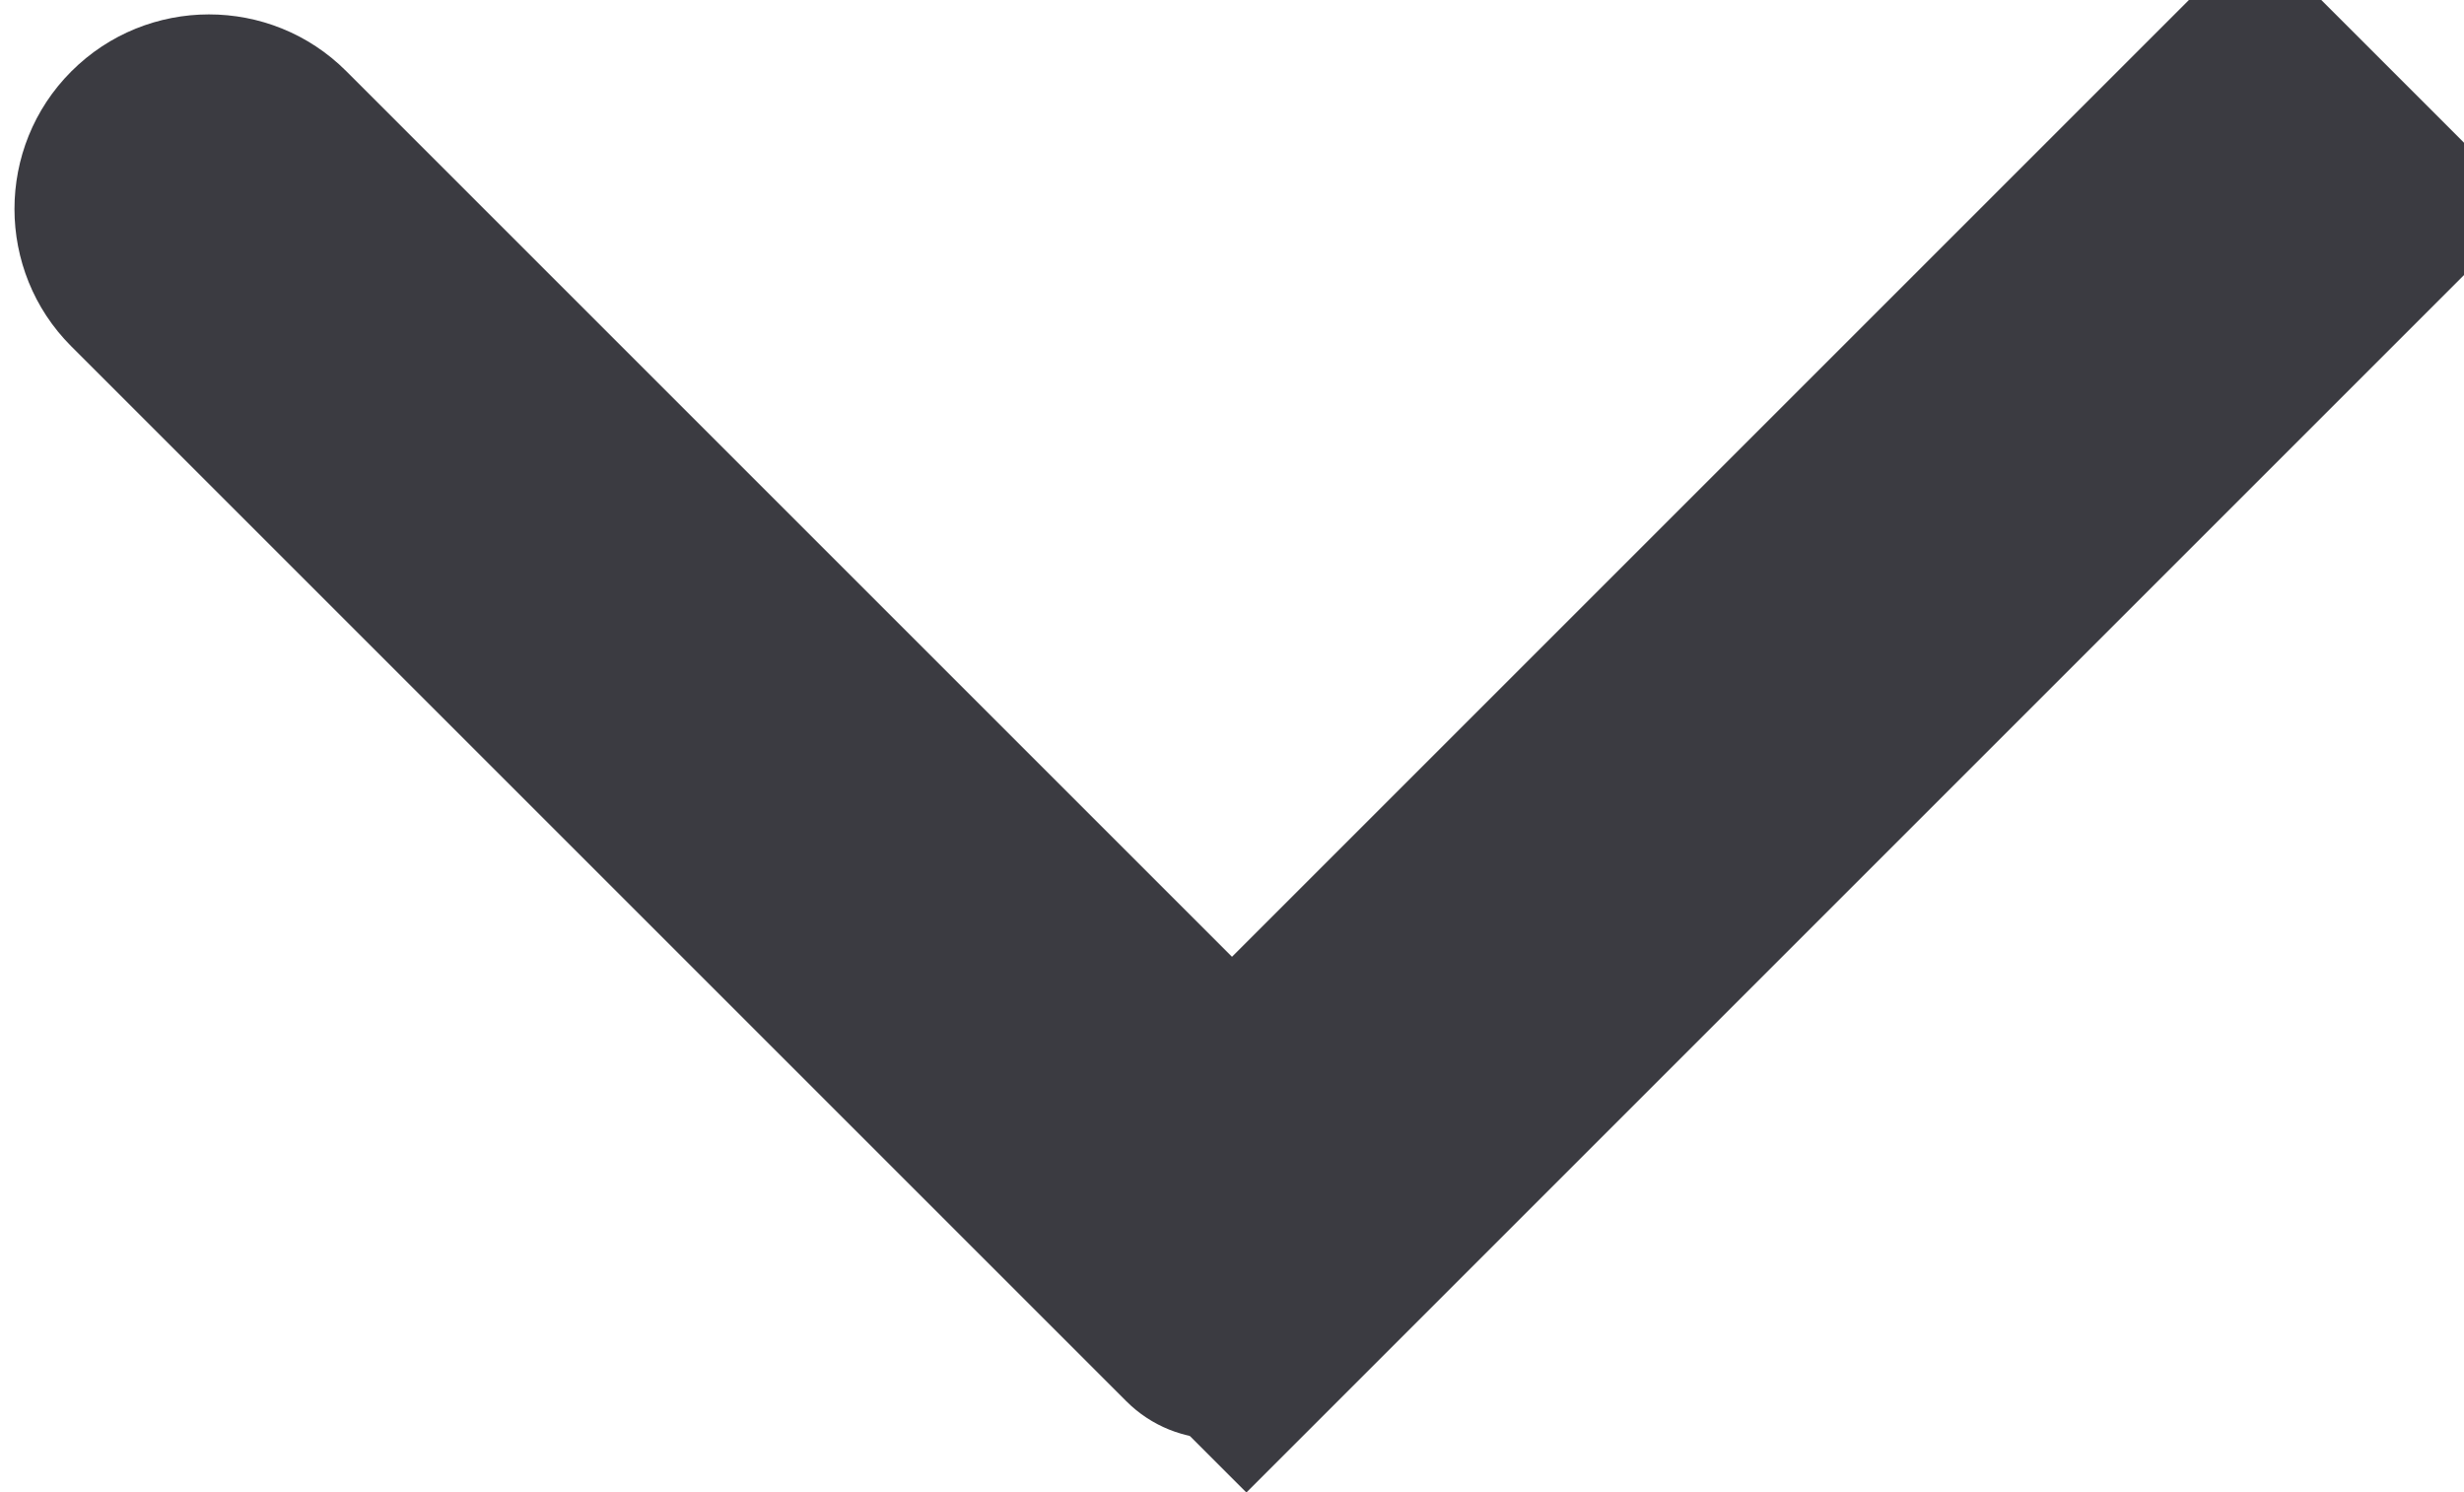
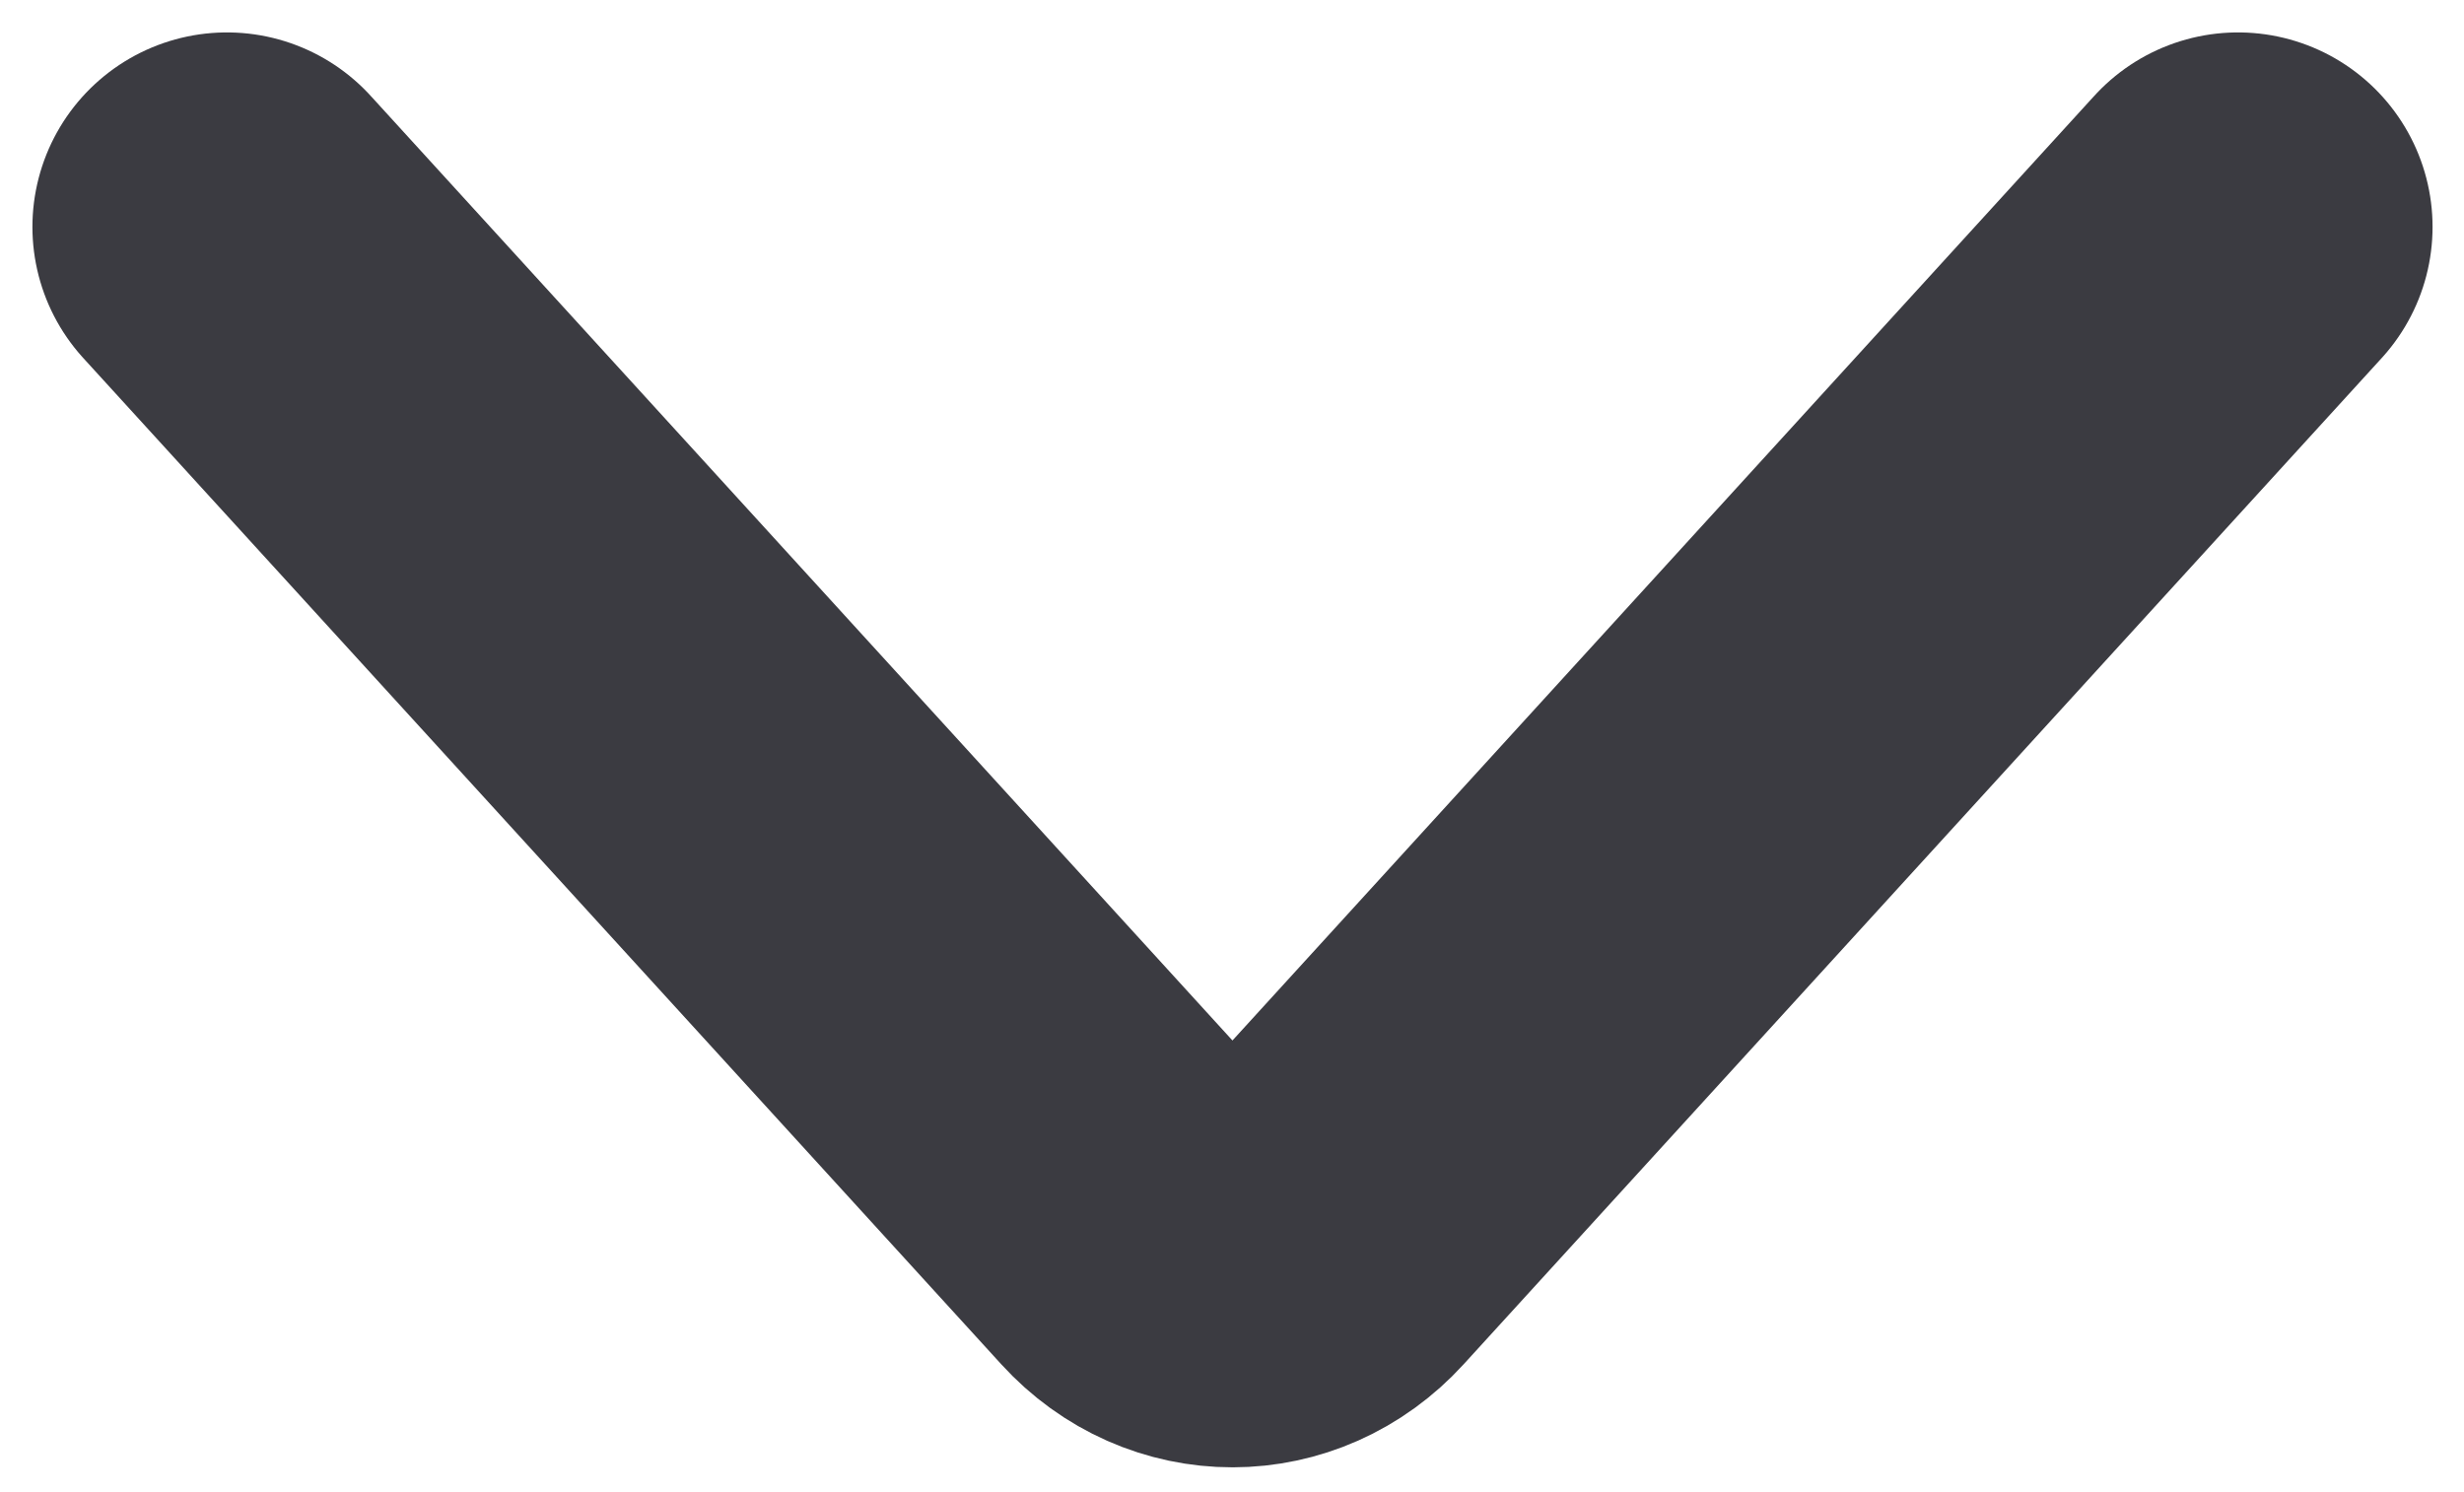
<svg xmlns="http://www.w3.org/2000/svg" width="38px" height="23px" viewBox="0 0 38 23" version="1.1">
  <defs />
  <g id="DS-V2" stroke="none" stroke-width="1" fill="none" fill-rule="evenodd">
-     <g id="Desktop-HD" transform="translate(-1261, -1356)" fill="#3B3B41">
-       <g id="Arrow_Down" transform="translate(1259, 1354)">
-         <rect id="Rectangle-13-Copy" transform="translate(29, 13) rotate(-315) translate(-29, -13) " x="26" y="-1" width="6" height="28" />
-         <path d="M10,1.996 C10,0.342 11.347,-1 13,-1 L13,-1 C14.657,-1 16,0.35 16,1.996 L16,25.009 C16,26.108 15.102,27 14.002,27 L10,27 L10,1.996 Z" id="Rectangle-13-Copy-2" transform="translate(13, 13) scale(-1, 1) rotate(-315) translate(-13, -13) " />
-       </g>
+     <g id="Desktop-HD" transform="translate(-1261, -1378)" stroke="#3B3B41" stroke-width="6" stroke-linecap="round">
+       <path d="M1264.5,1381.5 L1278.658,1397.021 C1279.403,1397.838 1280.615,1397.834 1281.356,1397.021 L1295.515,1381.5" id="Arrow_Down" />
    </g>
  </g>
</svg>
